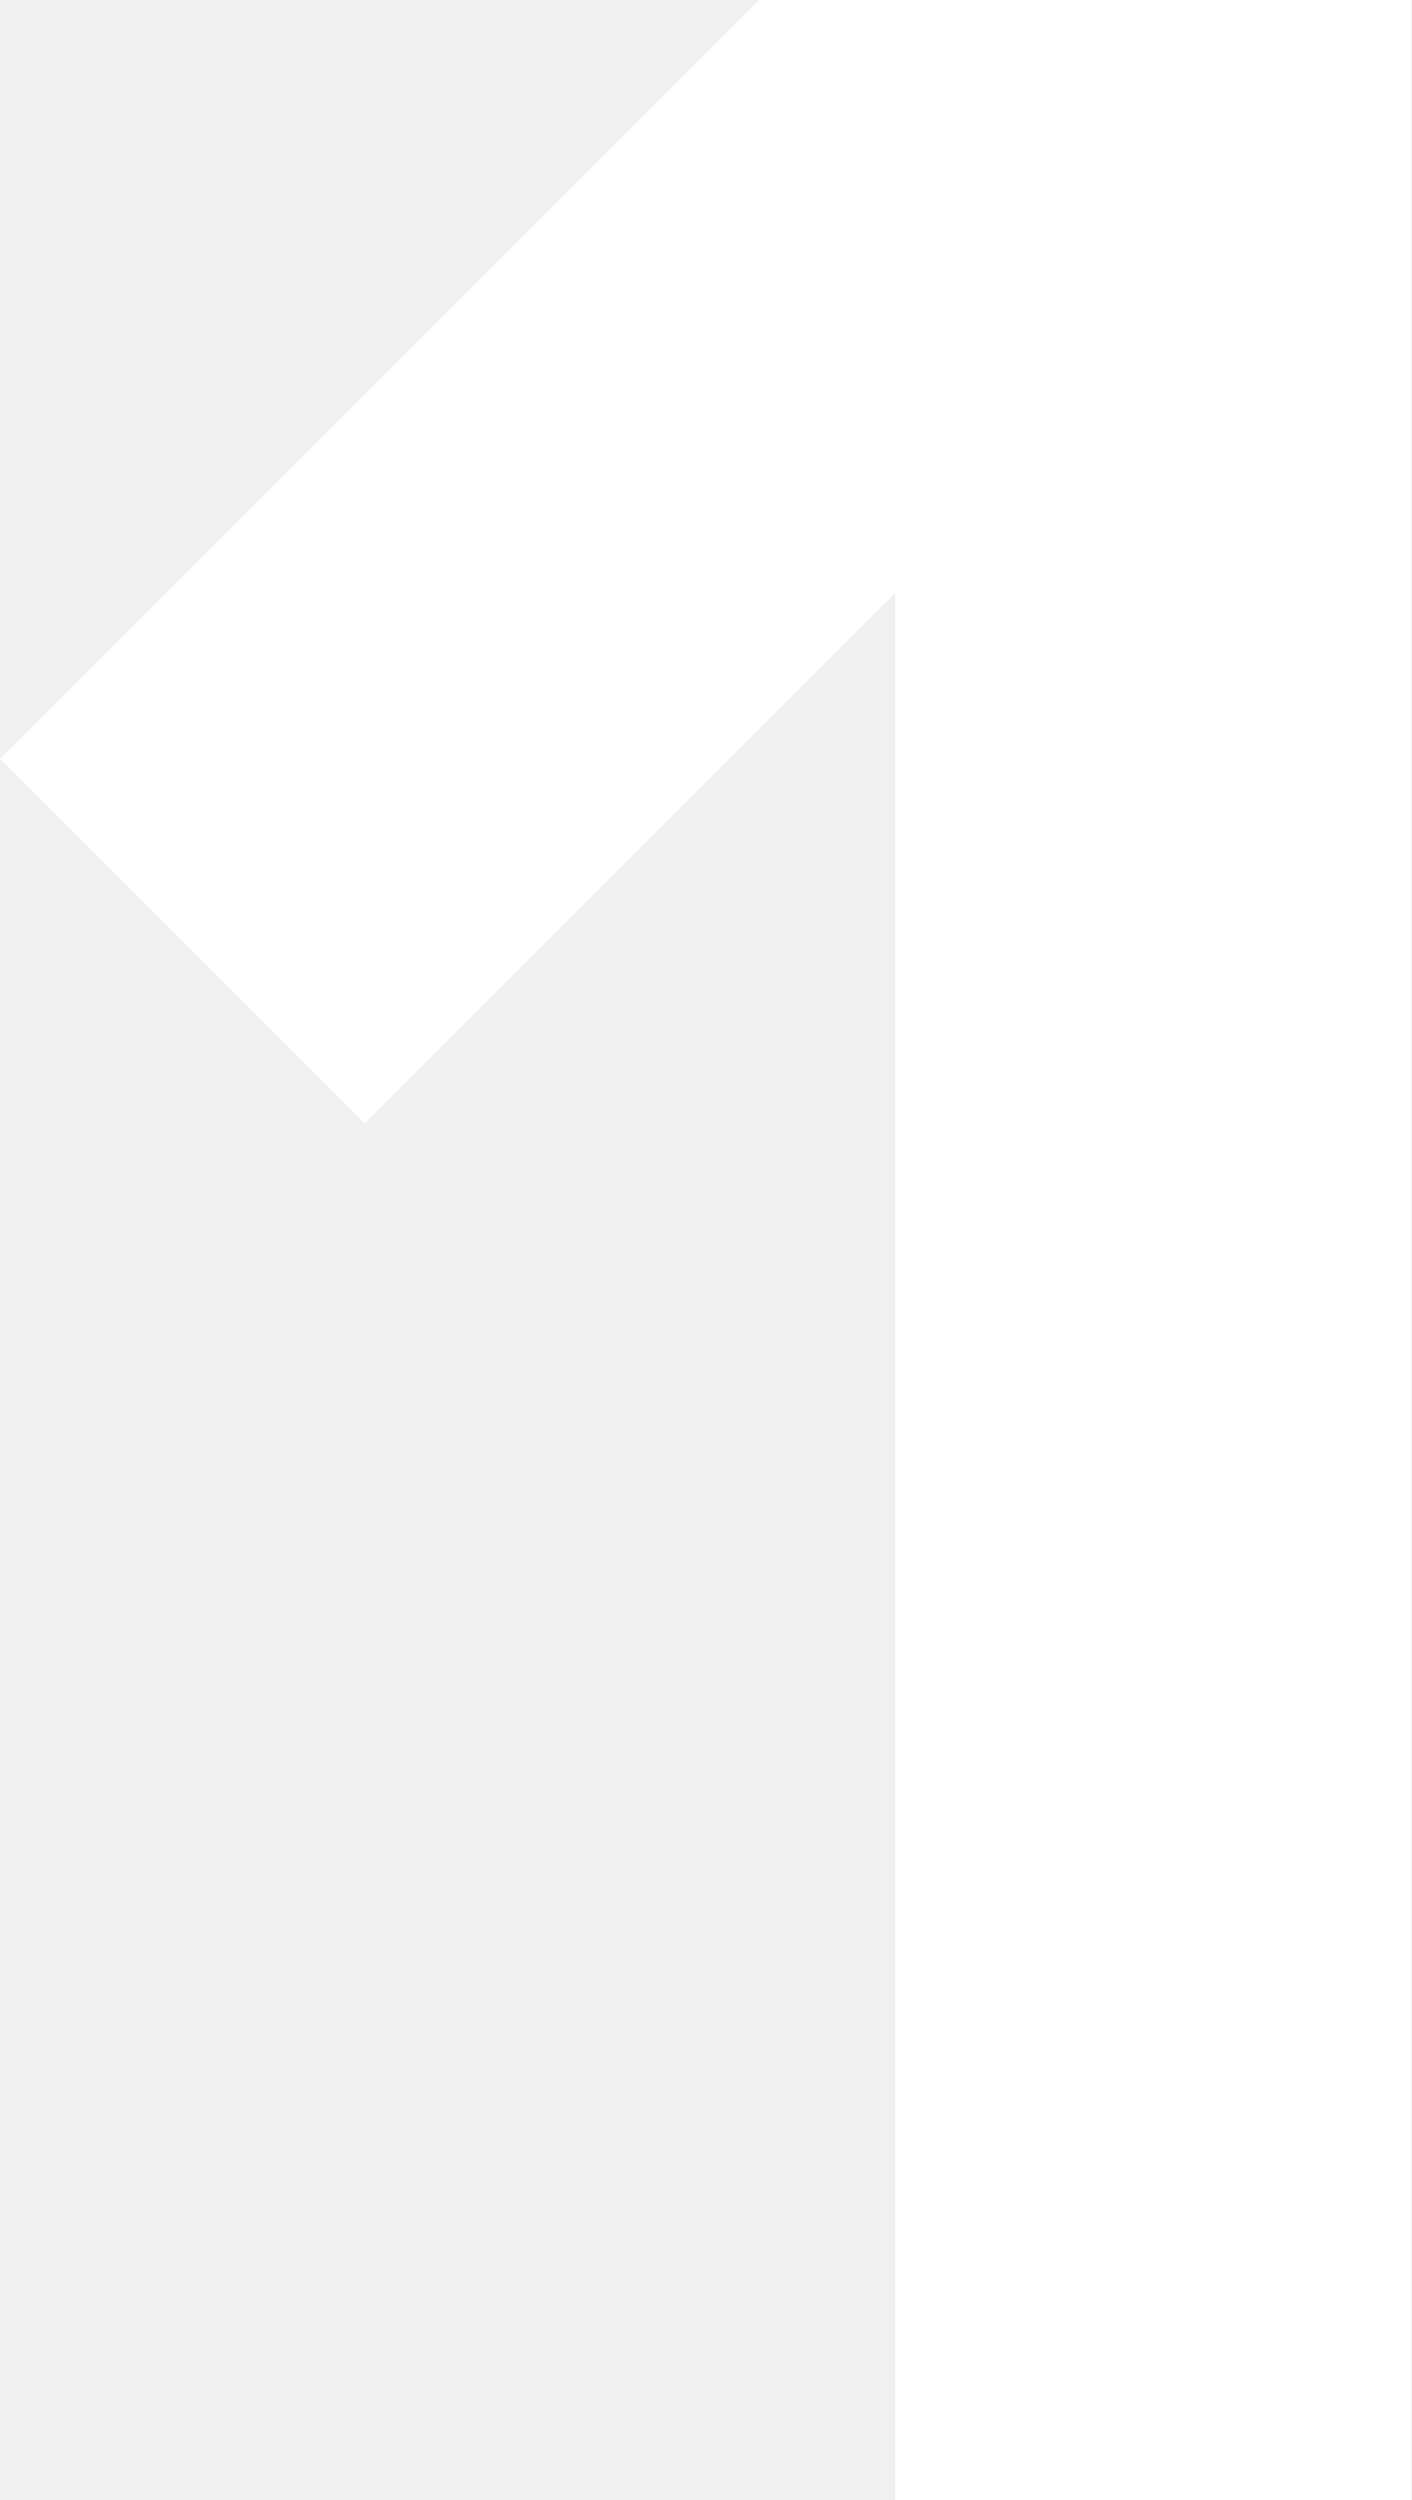
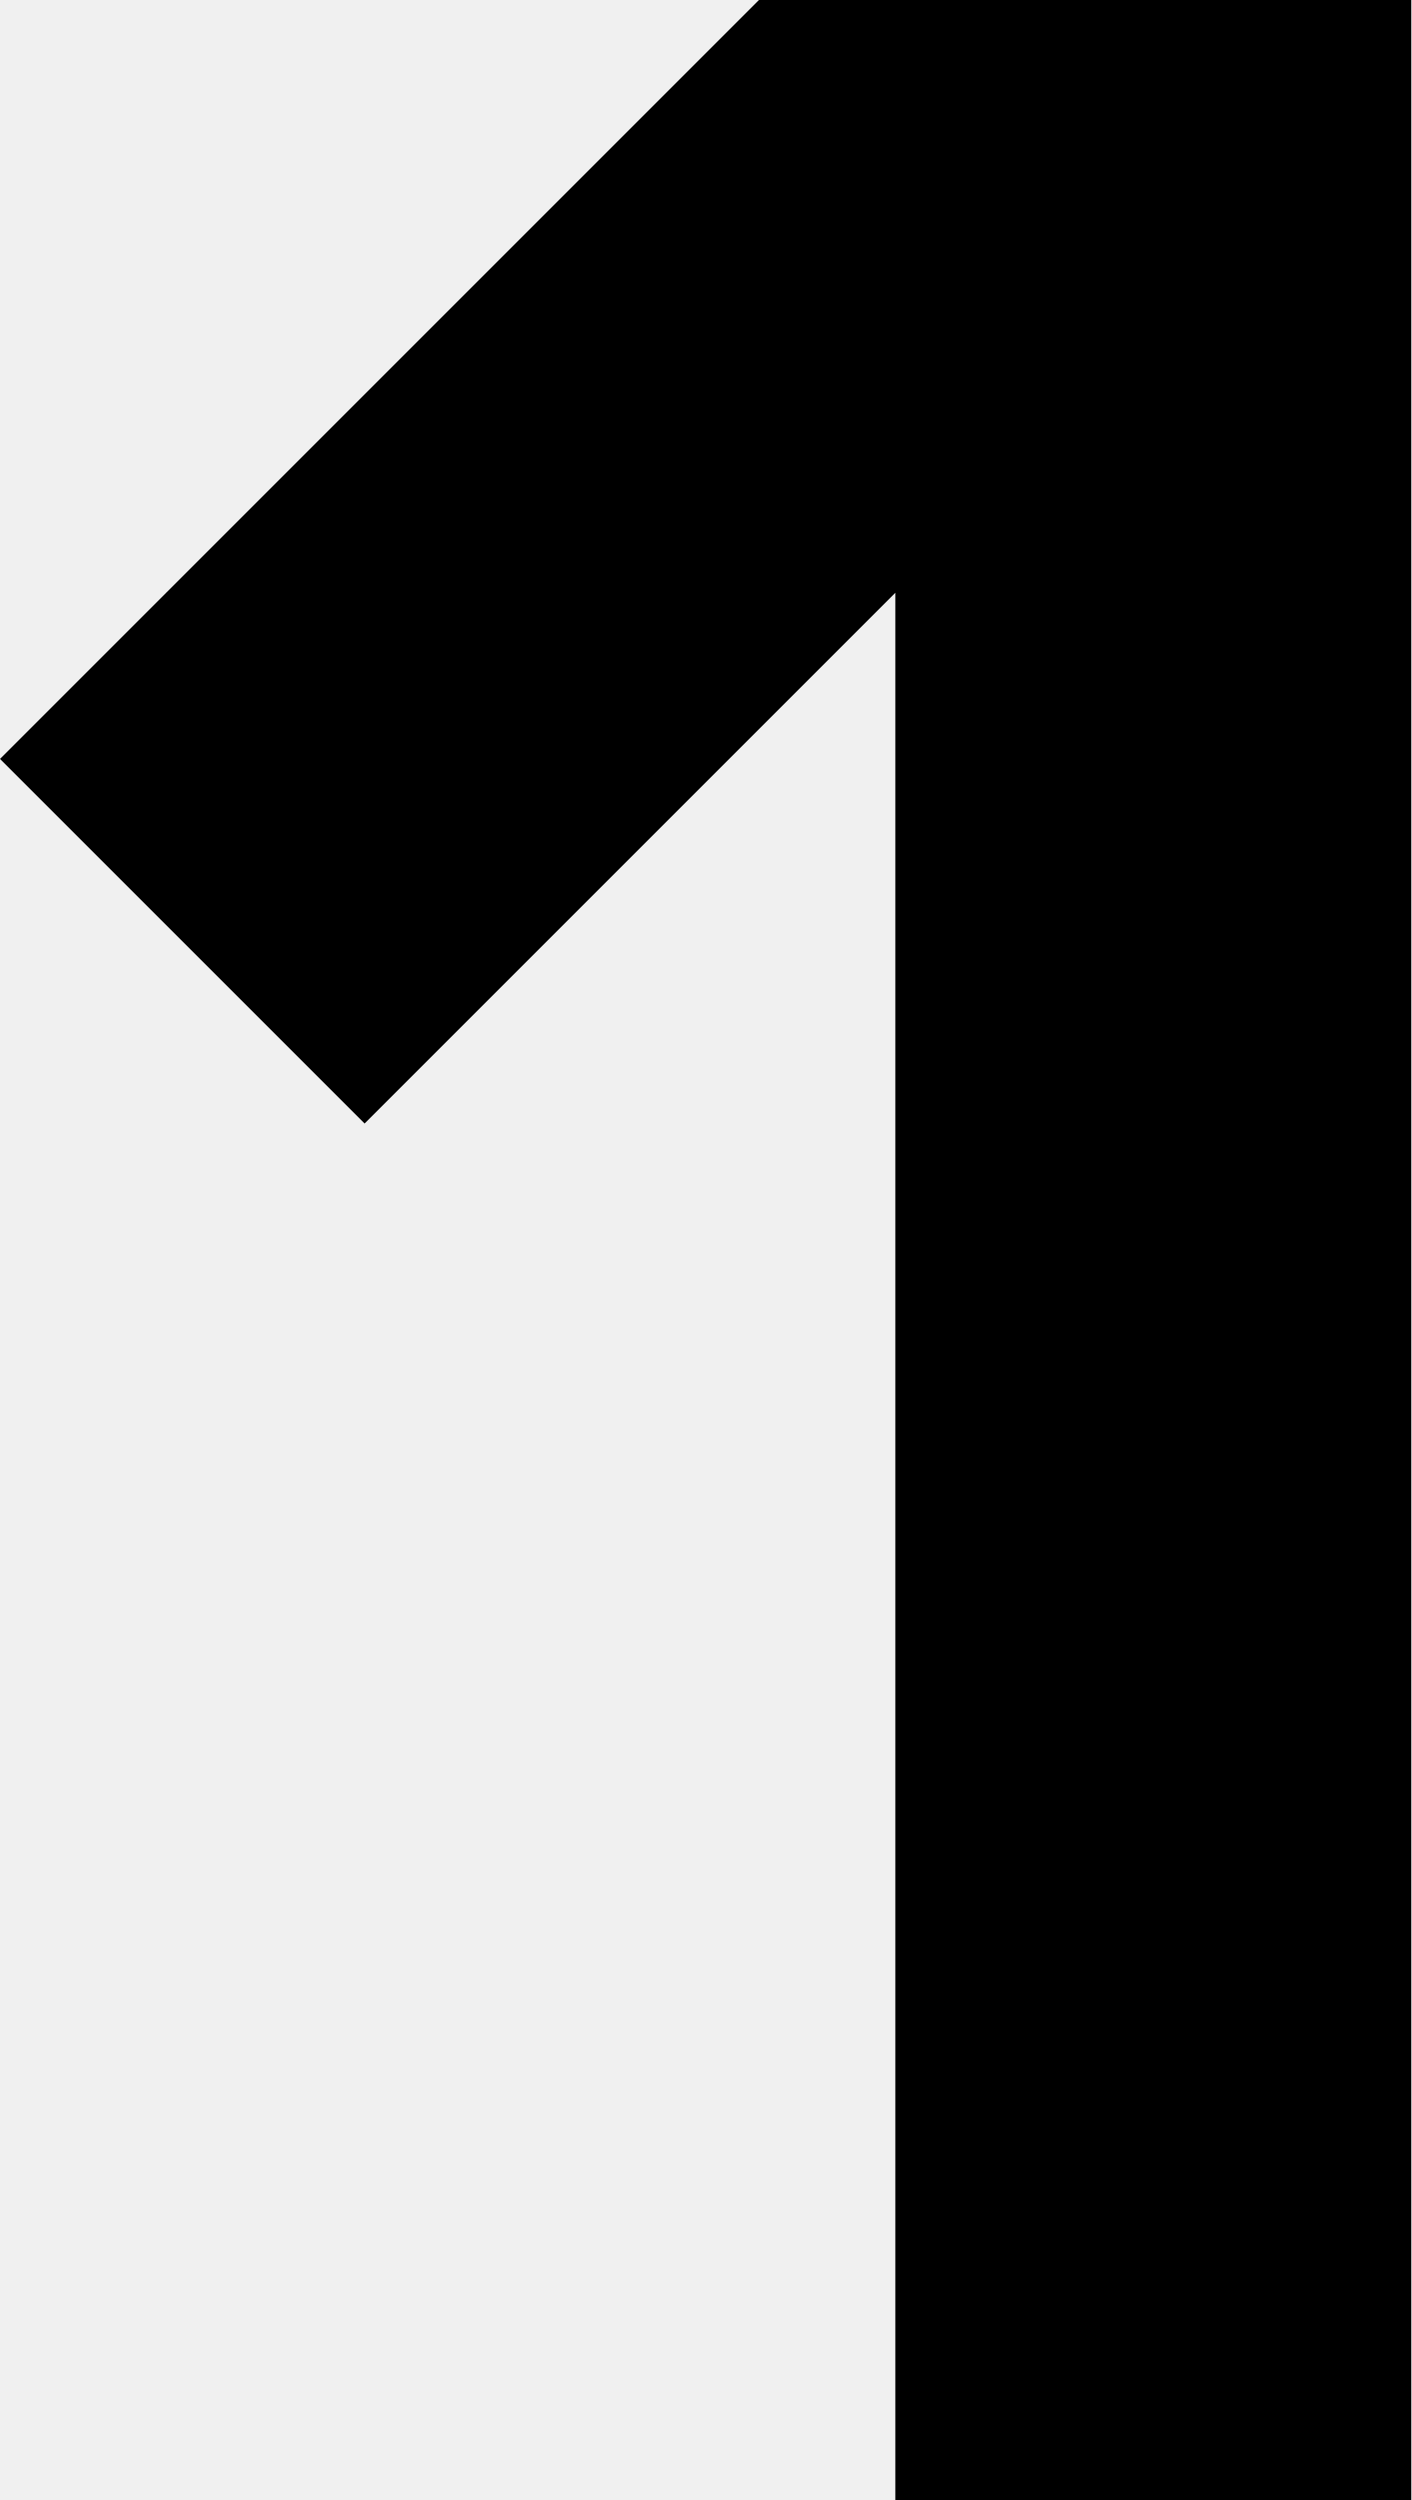
<svg xmlns="http://www.w3.org/2000/svg" width="84.675" height="150">
  <g transform="translate(-375.9267,1031.209) ">
-     <path d="     M 375.927,-985.673     L 397.803,-963.798     L 429.648,-995.643     L 429.648,-881.209     L 460.602,-881.209     L 460.602,-1002.638     L 460.602,-1031.209     L 429.648,-1031.209     L 421.464,-1031.209     L 375.927,-985.673 z    " style="     fill: #ffffff;     fill-opacity: 1;     stroke: none;     stroke-width: 6;     stroke-linecap: butt;     stroke-linejoin: round;     stroke-miterlimit: 4;     stroke-dasharray: none;     stroke-dashoffset: 3.6;     stroke-opacity: 1;    " />
+     <path d="     M 375.927,-985.673     L 397.803,-963.798     L 429.648,-995.643     L 429.648,-881.209     L 460.602,-881.209     L 460.602,-1002.638     L 460.602,-1031.209     L 429.648,-1031.209     L 421.464,-1031.209     L 375.927,-985.673 z    " />
  </g>
</svg>
